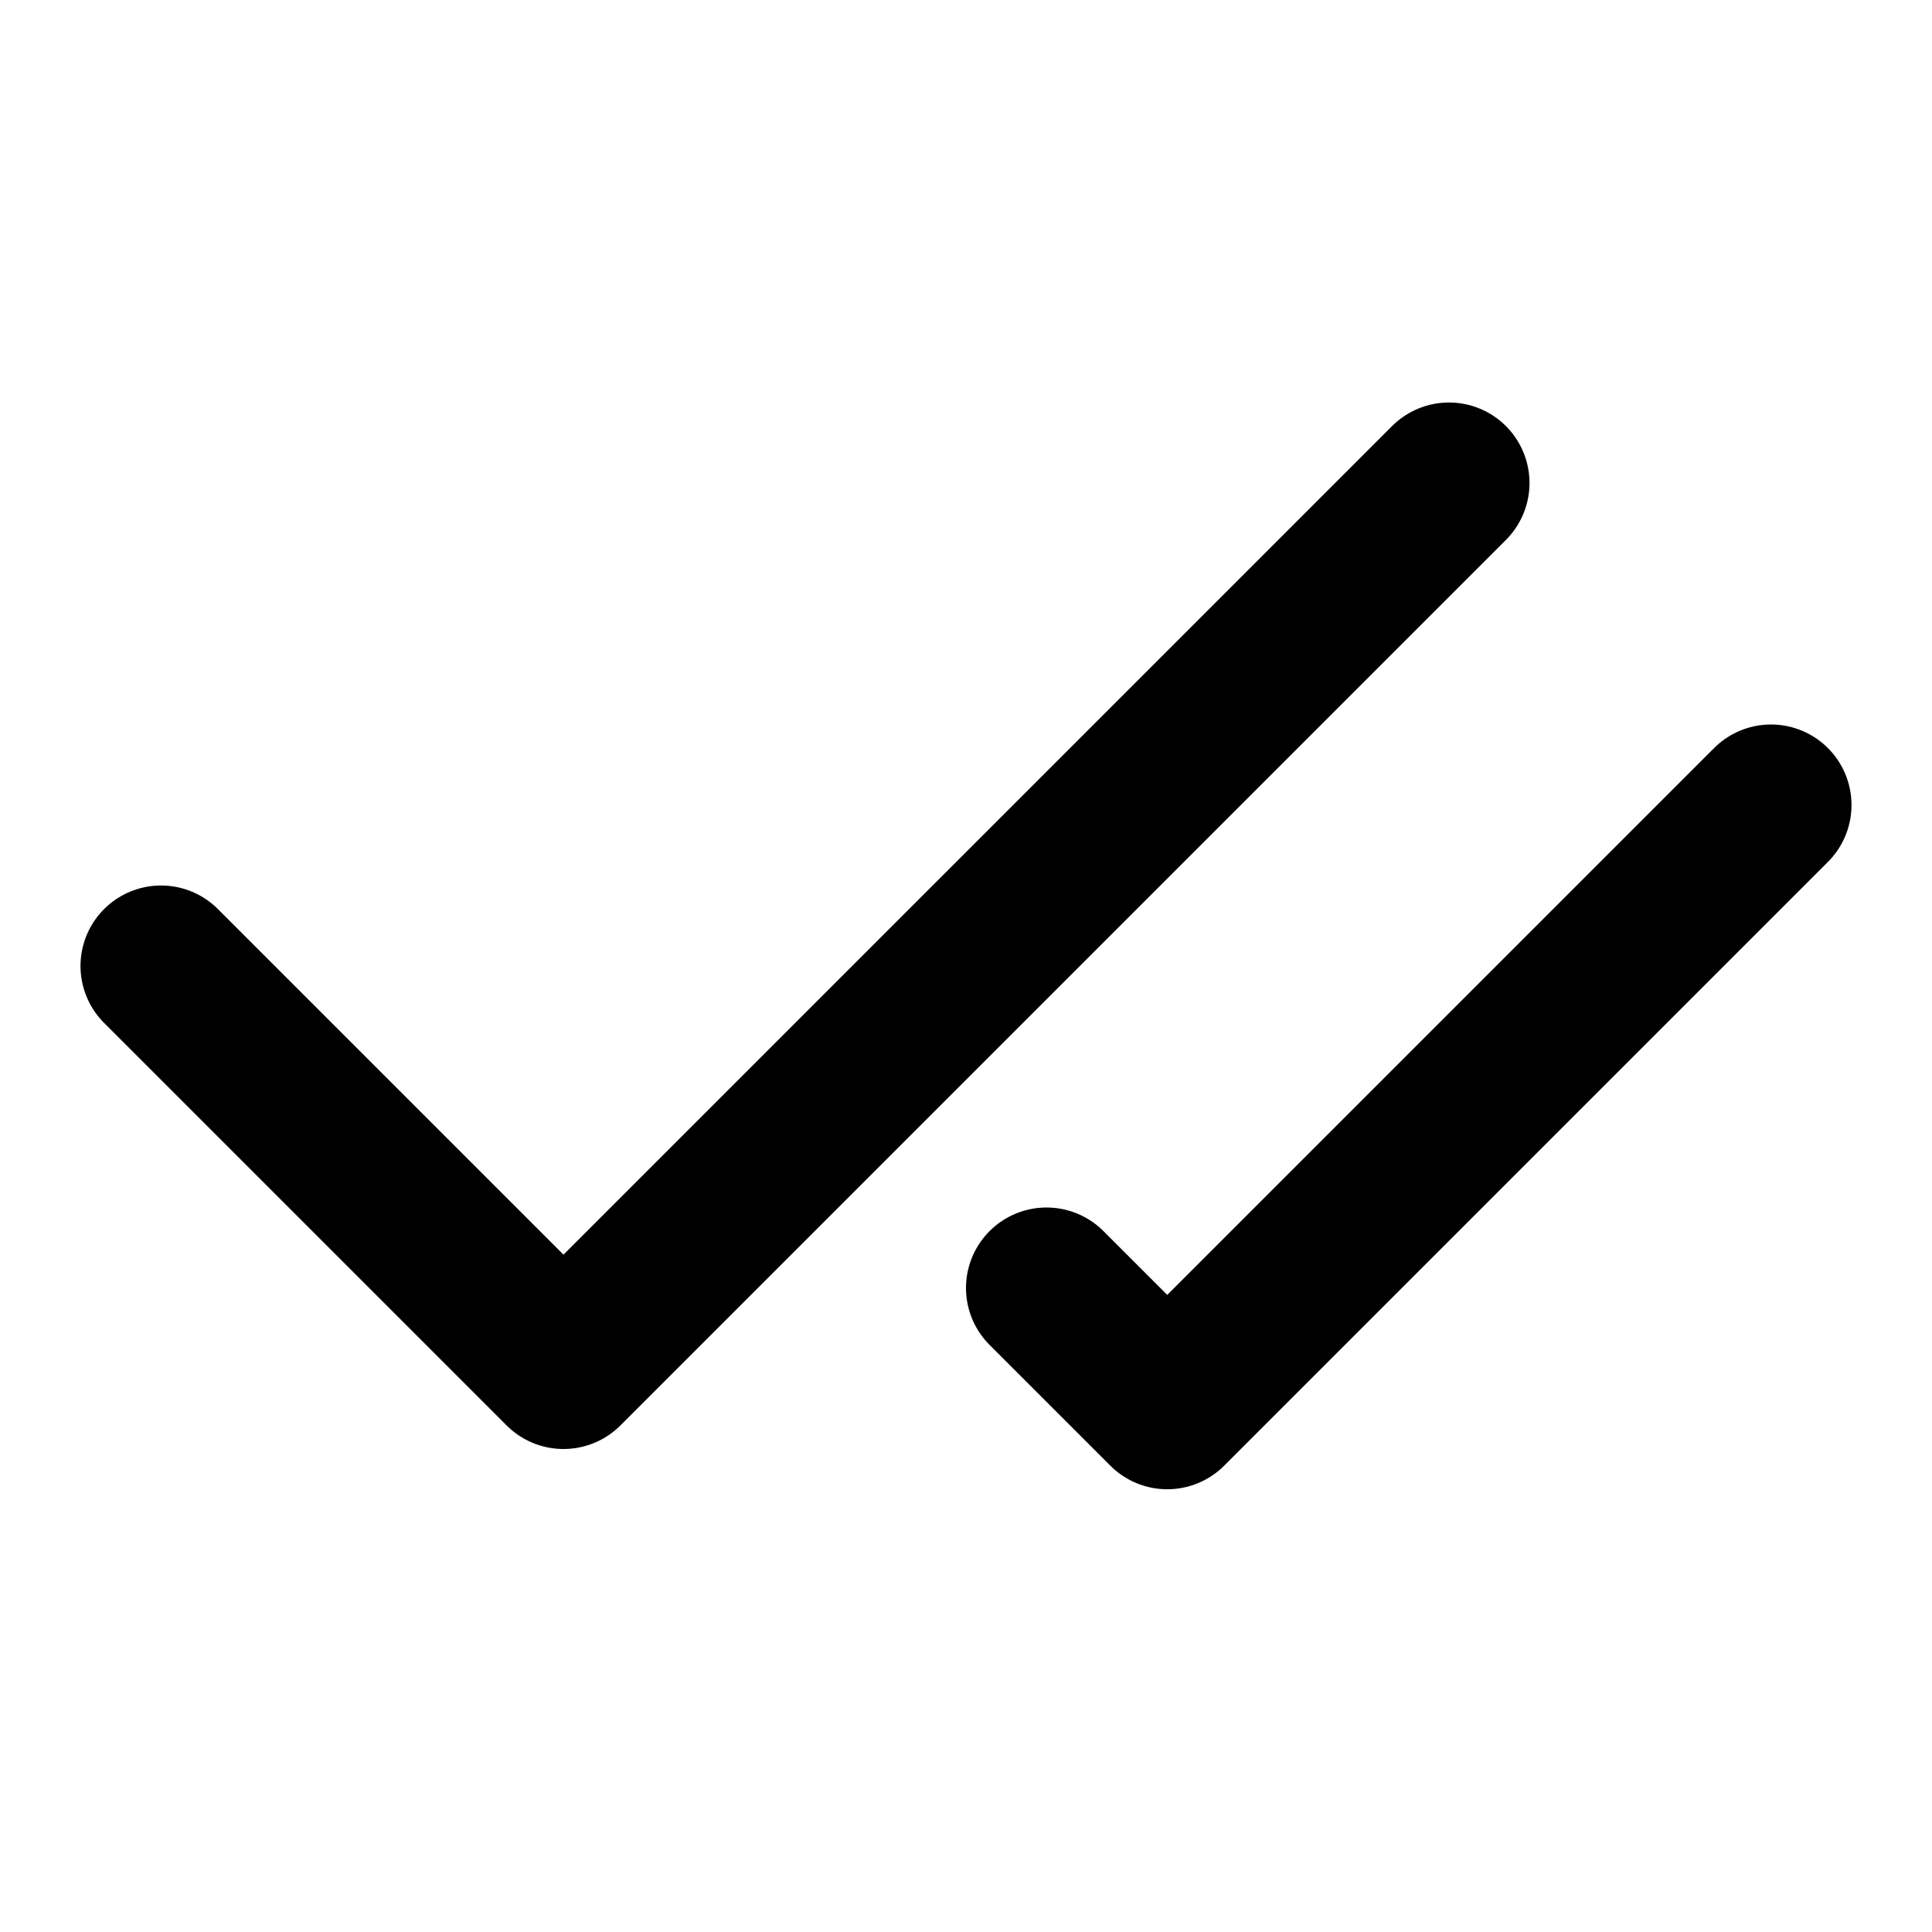
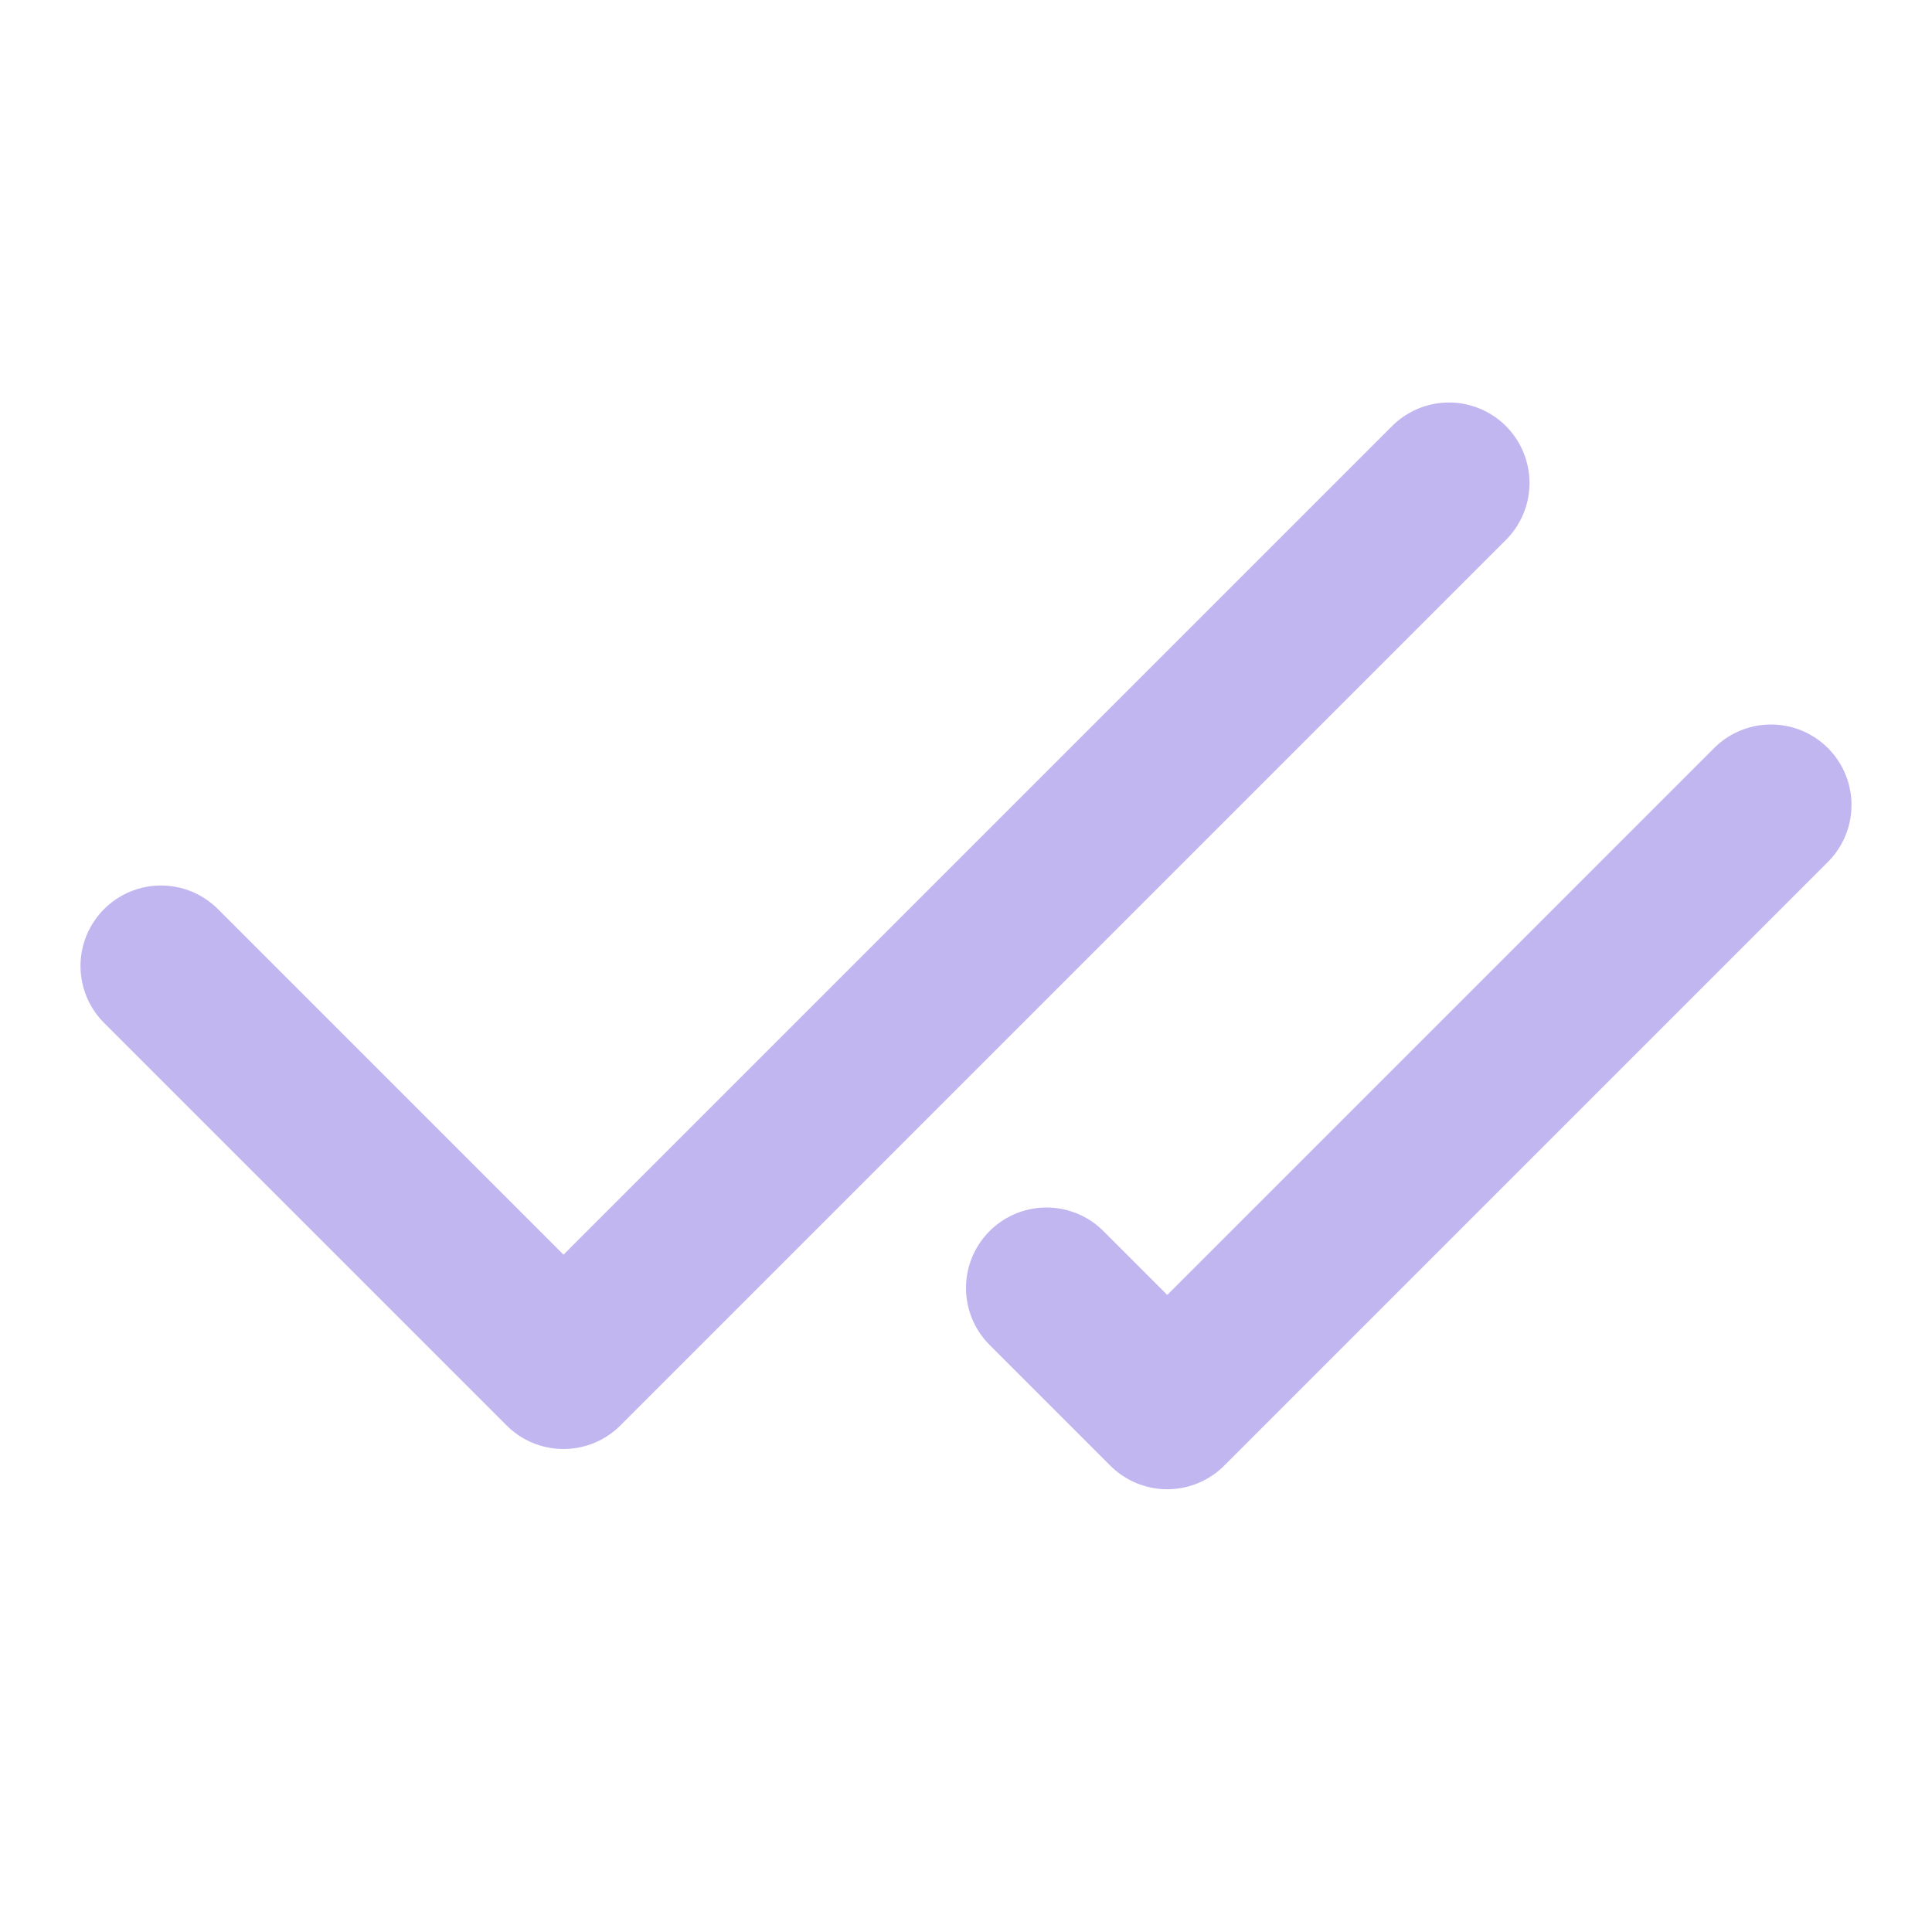
- <svg xmlns="http://www.w3.org/2000/svg" width="24" height="24" viewBox="0 0 24 24" fill="none" stroke="currentColor" stroke-width="2" stroke-linecap="round" stroke-linejoin="round" class="lucide lucide-check-check">
+ <svg xmlns="http://www.w3.org/2000/svg" width="24" height="24" viewBox="0 0 24 24" fill="none" stroke="#c2b6f1" stroke-width="2" stroke-linecap="round" stroke-linejoin="round" class="lucide lucide-check-check">
  <path d="M18 6 7 17l-5-5" />
  <path d="m22 10-7.5 7.5L13 16" />
</svg>
